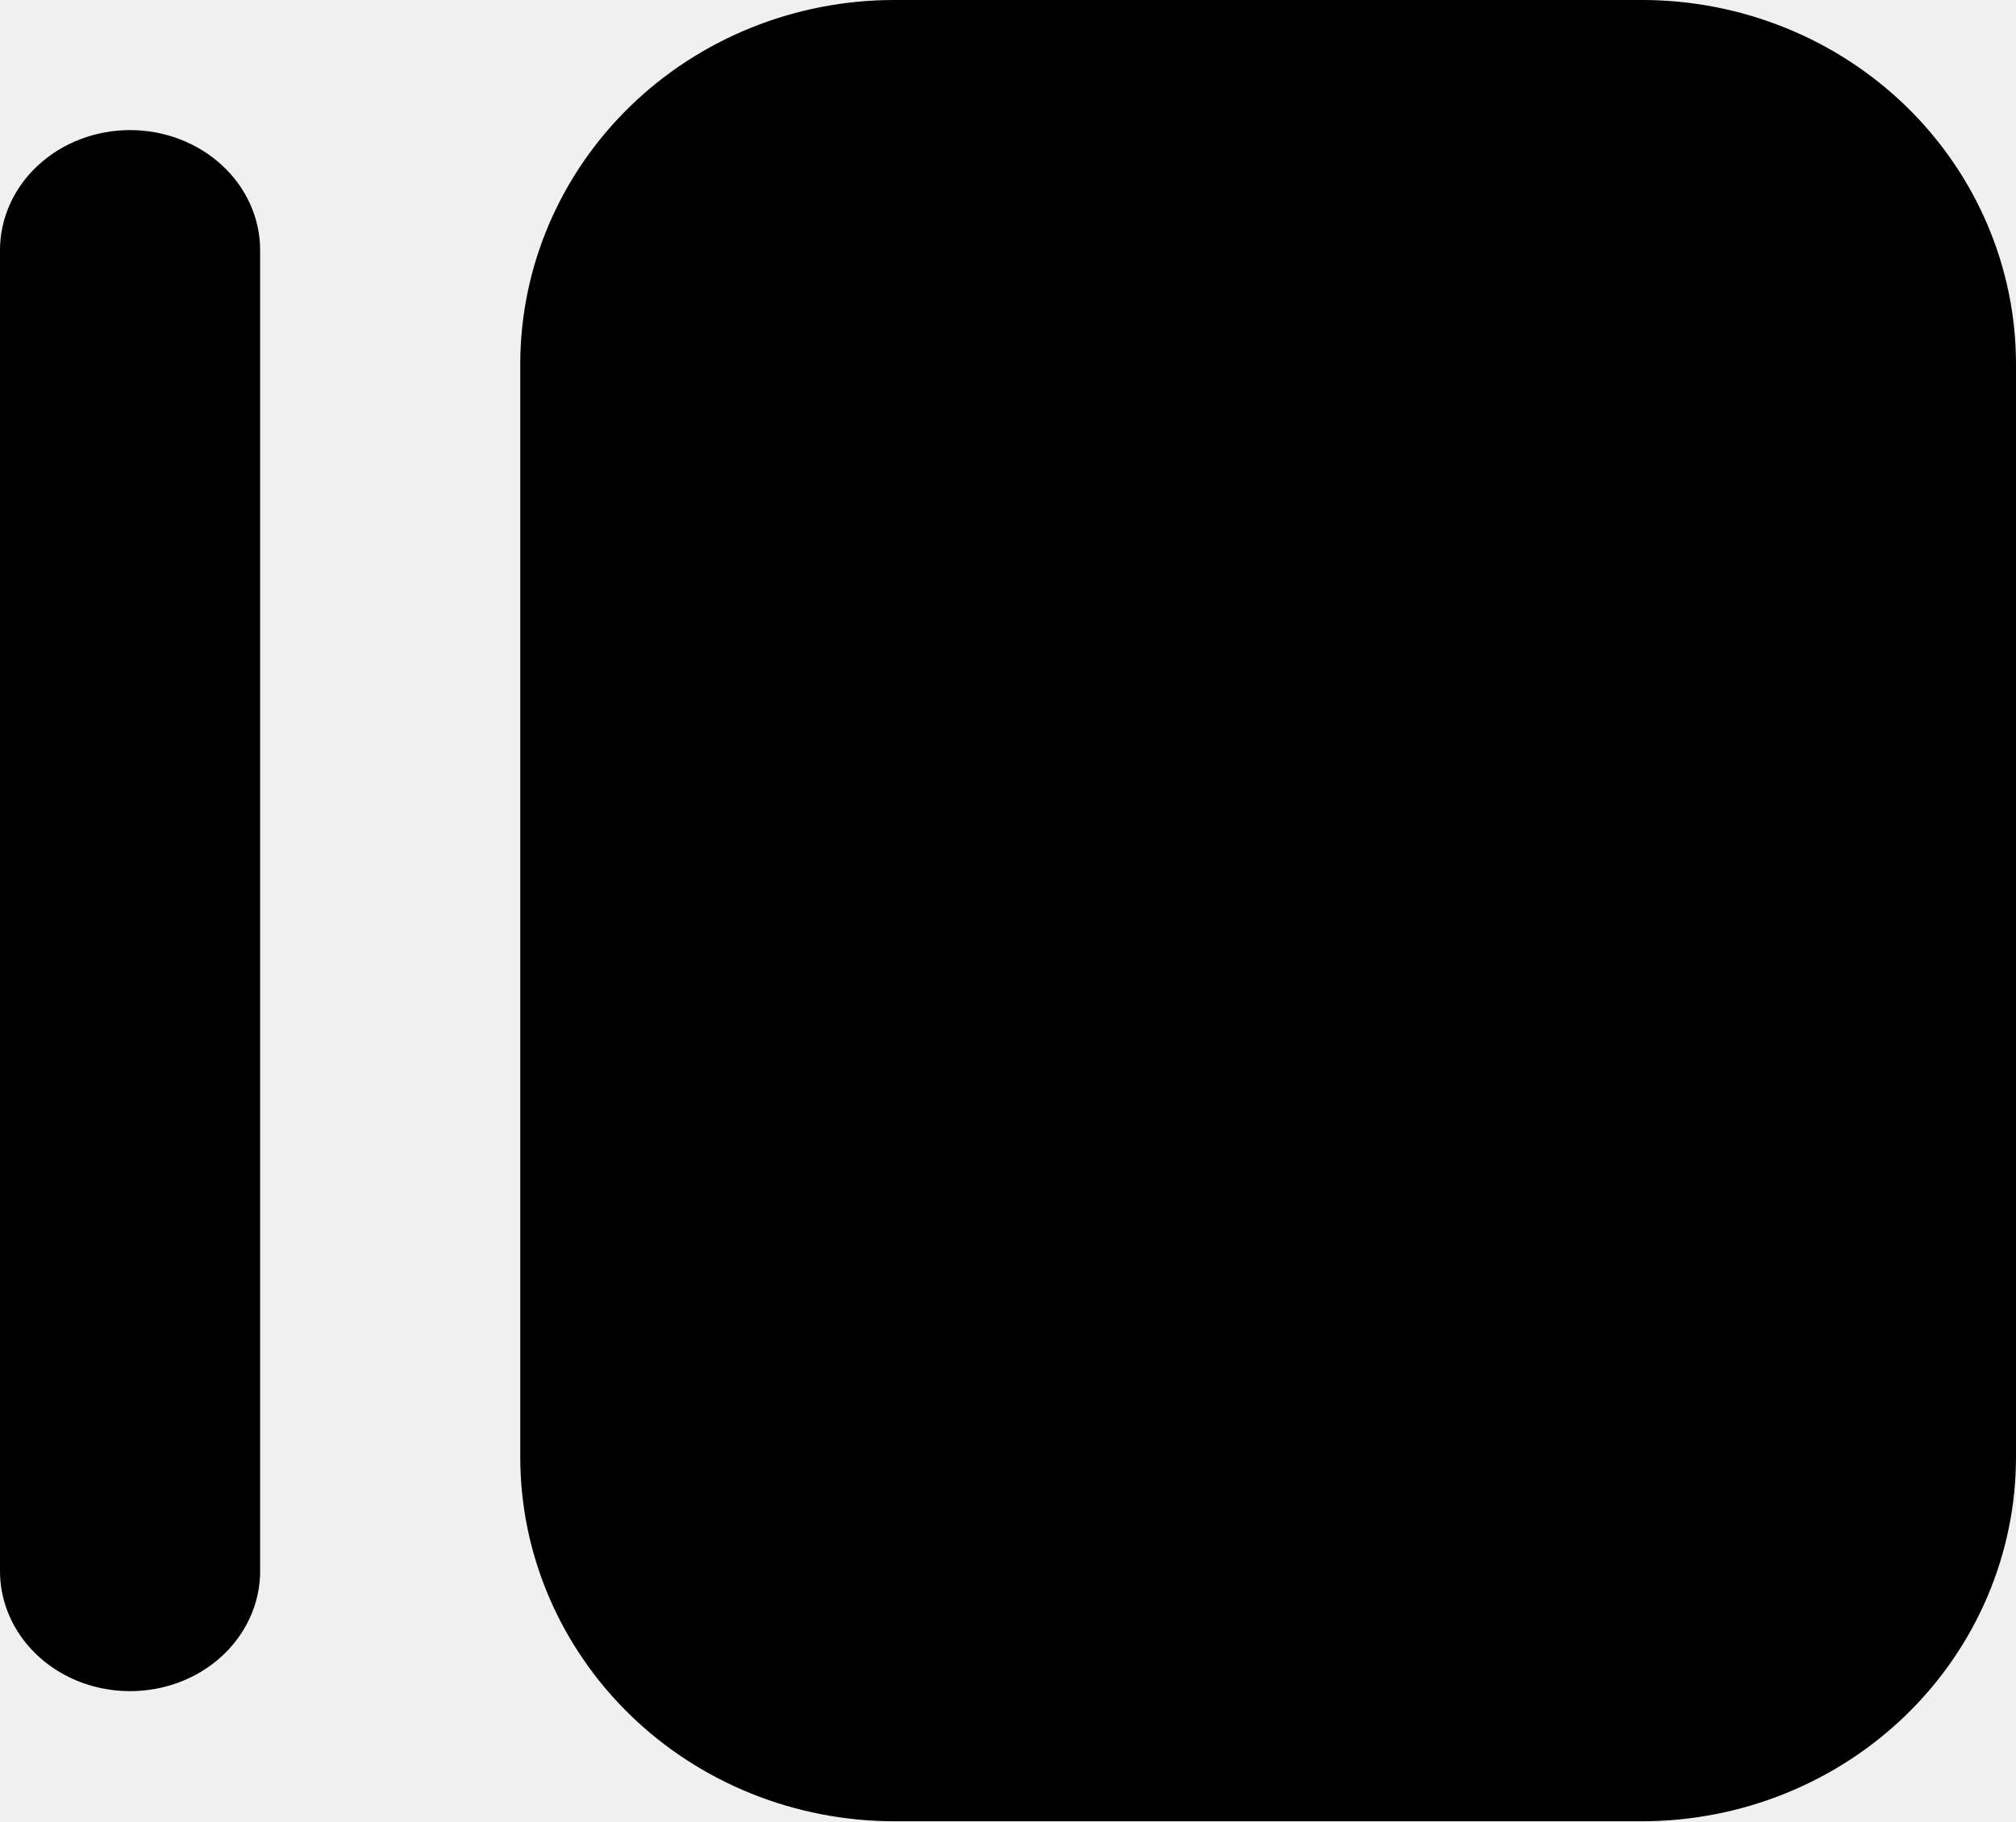
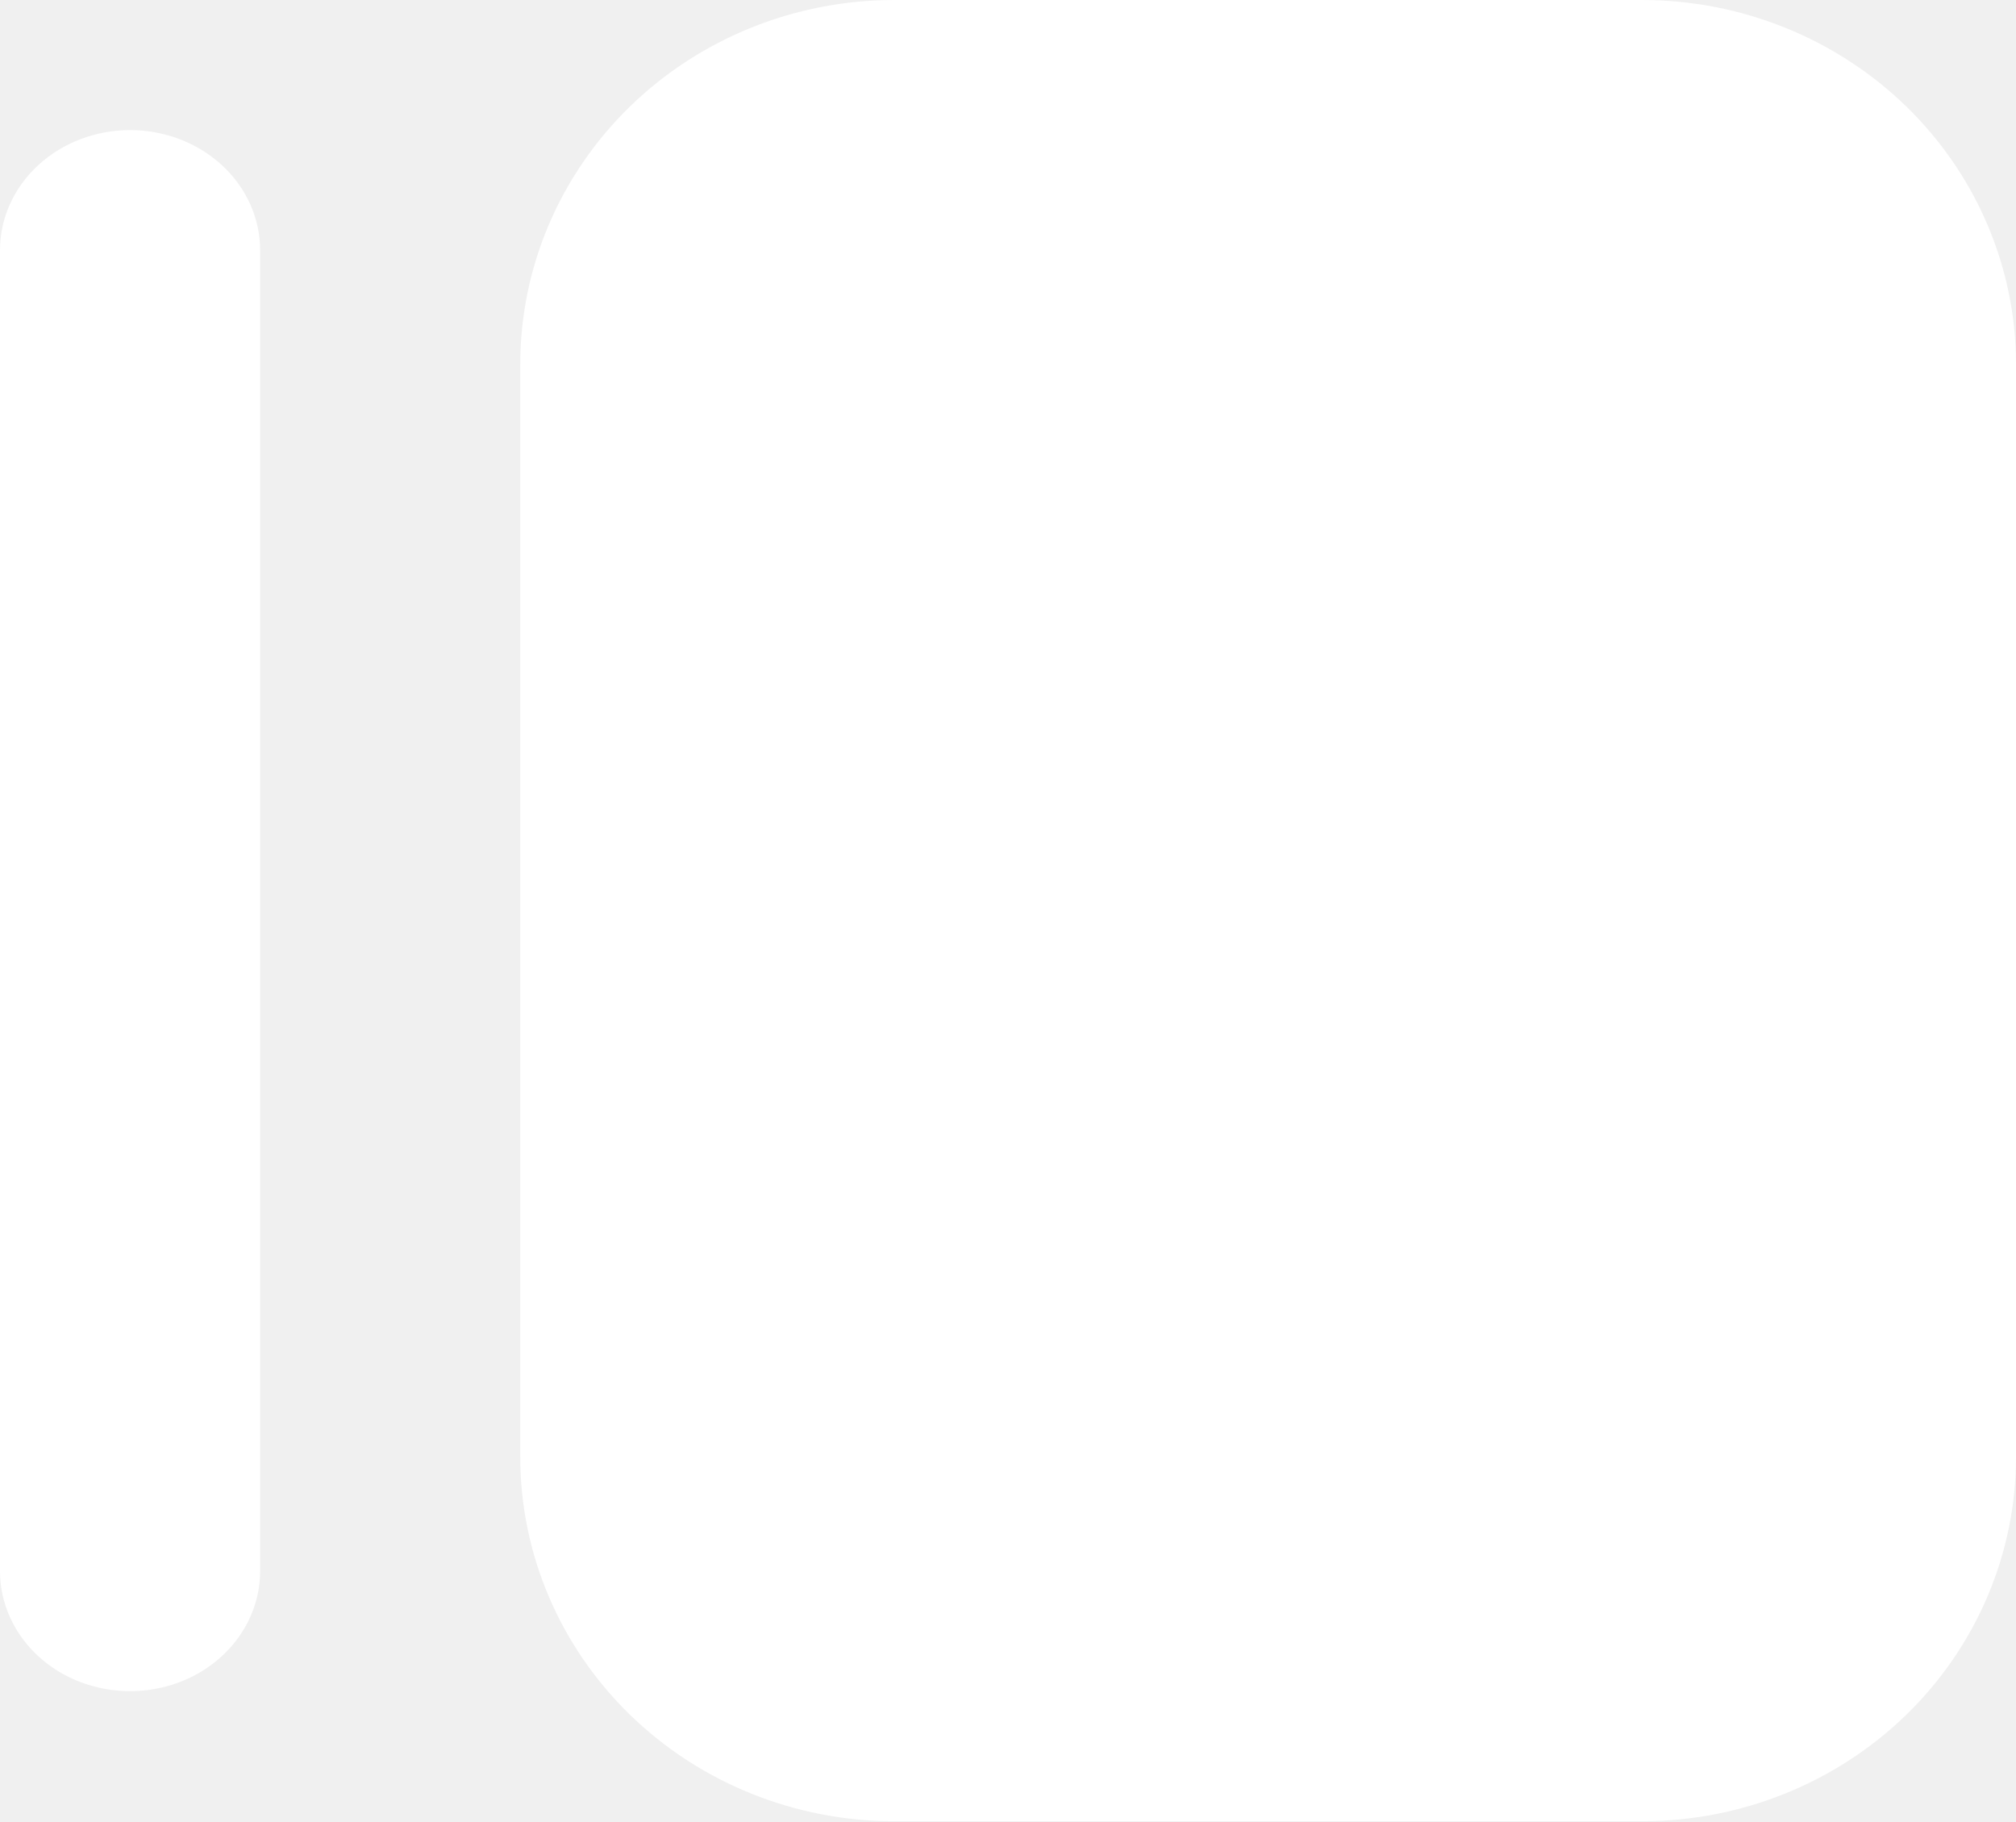
<svg xmlns="http://www.w3.org/2000/svg" width="31" height="28" viewBox="0 0 31 28" fill="none">
-   <path d="M25.25 28H13.75C12.225 28 10.762 27.41 9.684 26.36C8.606 25.309 8 23.885 8 22.4V5.6C8 4.115 8.606 2.691 9.684 1.64C10.762 0.59 12.225 0 13.75 0H25.25C26.775 0 28.238 0.59 29.316 1.64C30.394 2.691 31 4.115 31 5.6V22.4C31 23.885 30.394 25.309 29.316 26.36C28.238 27.41 26.775 28 25.25 28Z" fill="black" />
-   <path d="M2 2C2.53 2 3.039 2.195 3.414 2.541C3.789 2.887 4 3.357 4 3.846V24.154C4 24.813 3.619 25.423 3 25.753C2.381 26.082 1.619 26.082 1 25.753C0.381 25.423 -6.1307e-08 24.813 -6.1307e-08 24.154V3.846C-6.1307e-08 3.357 0.211 2.887 0.586 2.541C0.961 2.195 1.469 2 2 2H2Z" fill="black" />
+   <path d="M25.25 28H13.75C12.225 28 10.762 27.41 9.684 26.36C8.606 25.309 8 23.885 8 22.4V5.6C8 4.115 8.606 2.691 9.684 1.64C10.762 0.59 12.225 0 13.75 0H25.25C26.775 0 28.238 0.59 29.316 1.64C30.394 2.691 31 4.115 31 5.6V22.4C31 23.885 30.394 25.309 29.316 26.36C28.238 27.41 26.775 28 25.25 28Z" fill="white" />
+   <path d="M2 2C2.53 2 3.039 2.195 3.414 2.541C3.789 2.887 4 3.357 4 3.846V24.154C4 24.813 3.619 25.423 3 25.753C2.381 26.082 1.619 26.082 1 25.753C0.381 25.423 -6.1307e-08 24.813 -6.1307e-08 24.154V3.846C-6.1307e-08 3.357 0.211 2.887 0.586 2.541C0.961 2.195 1.469 2 2 2H2Z" fill="white" />
</svg>
